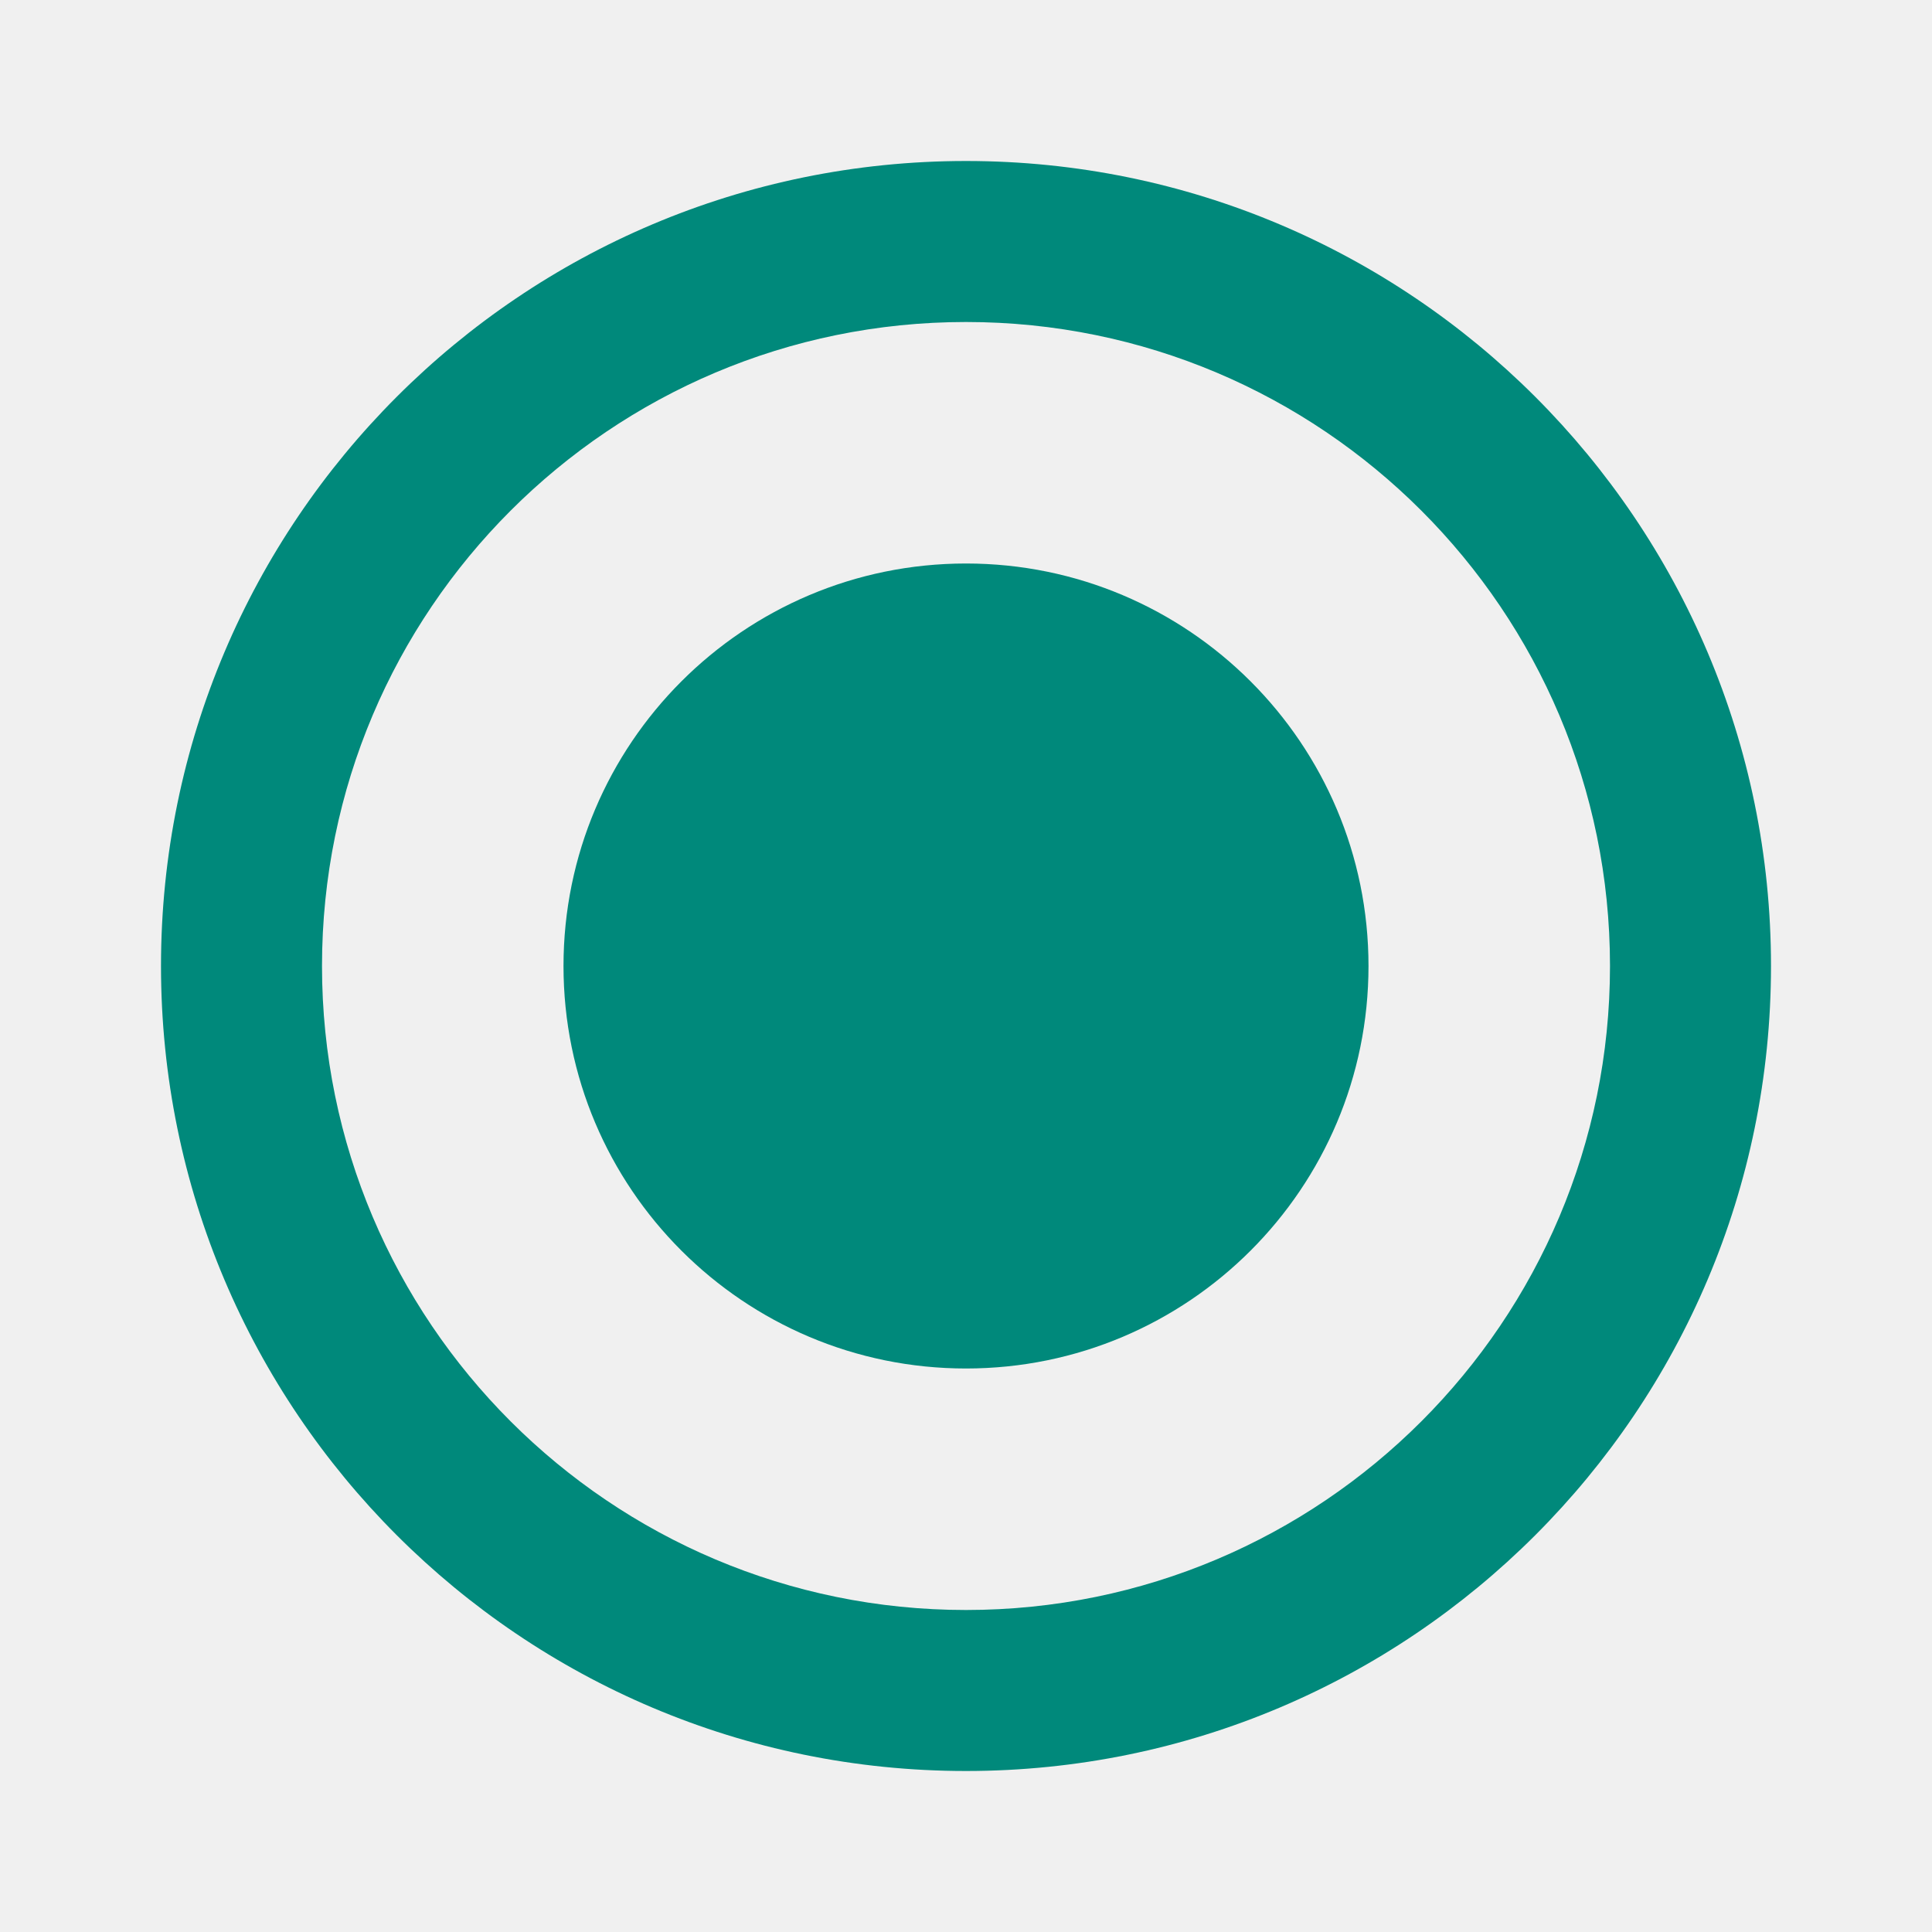
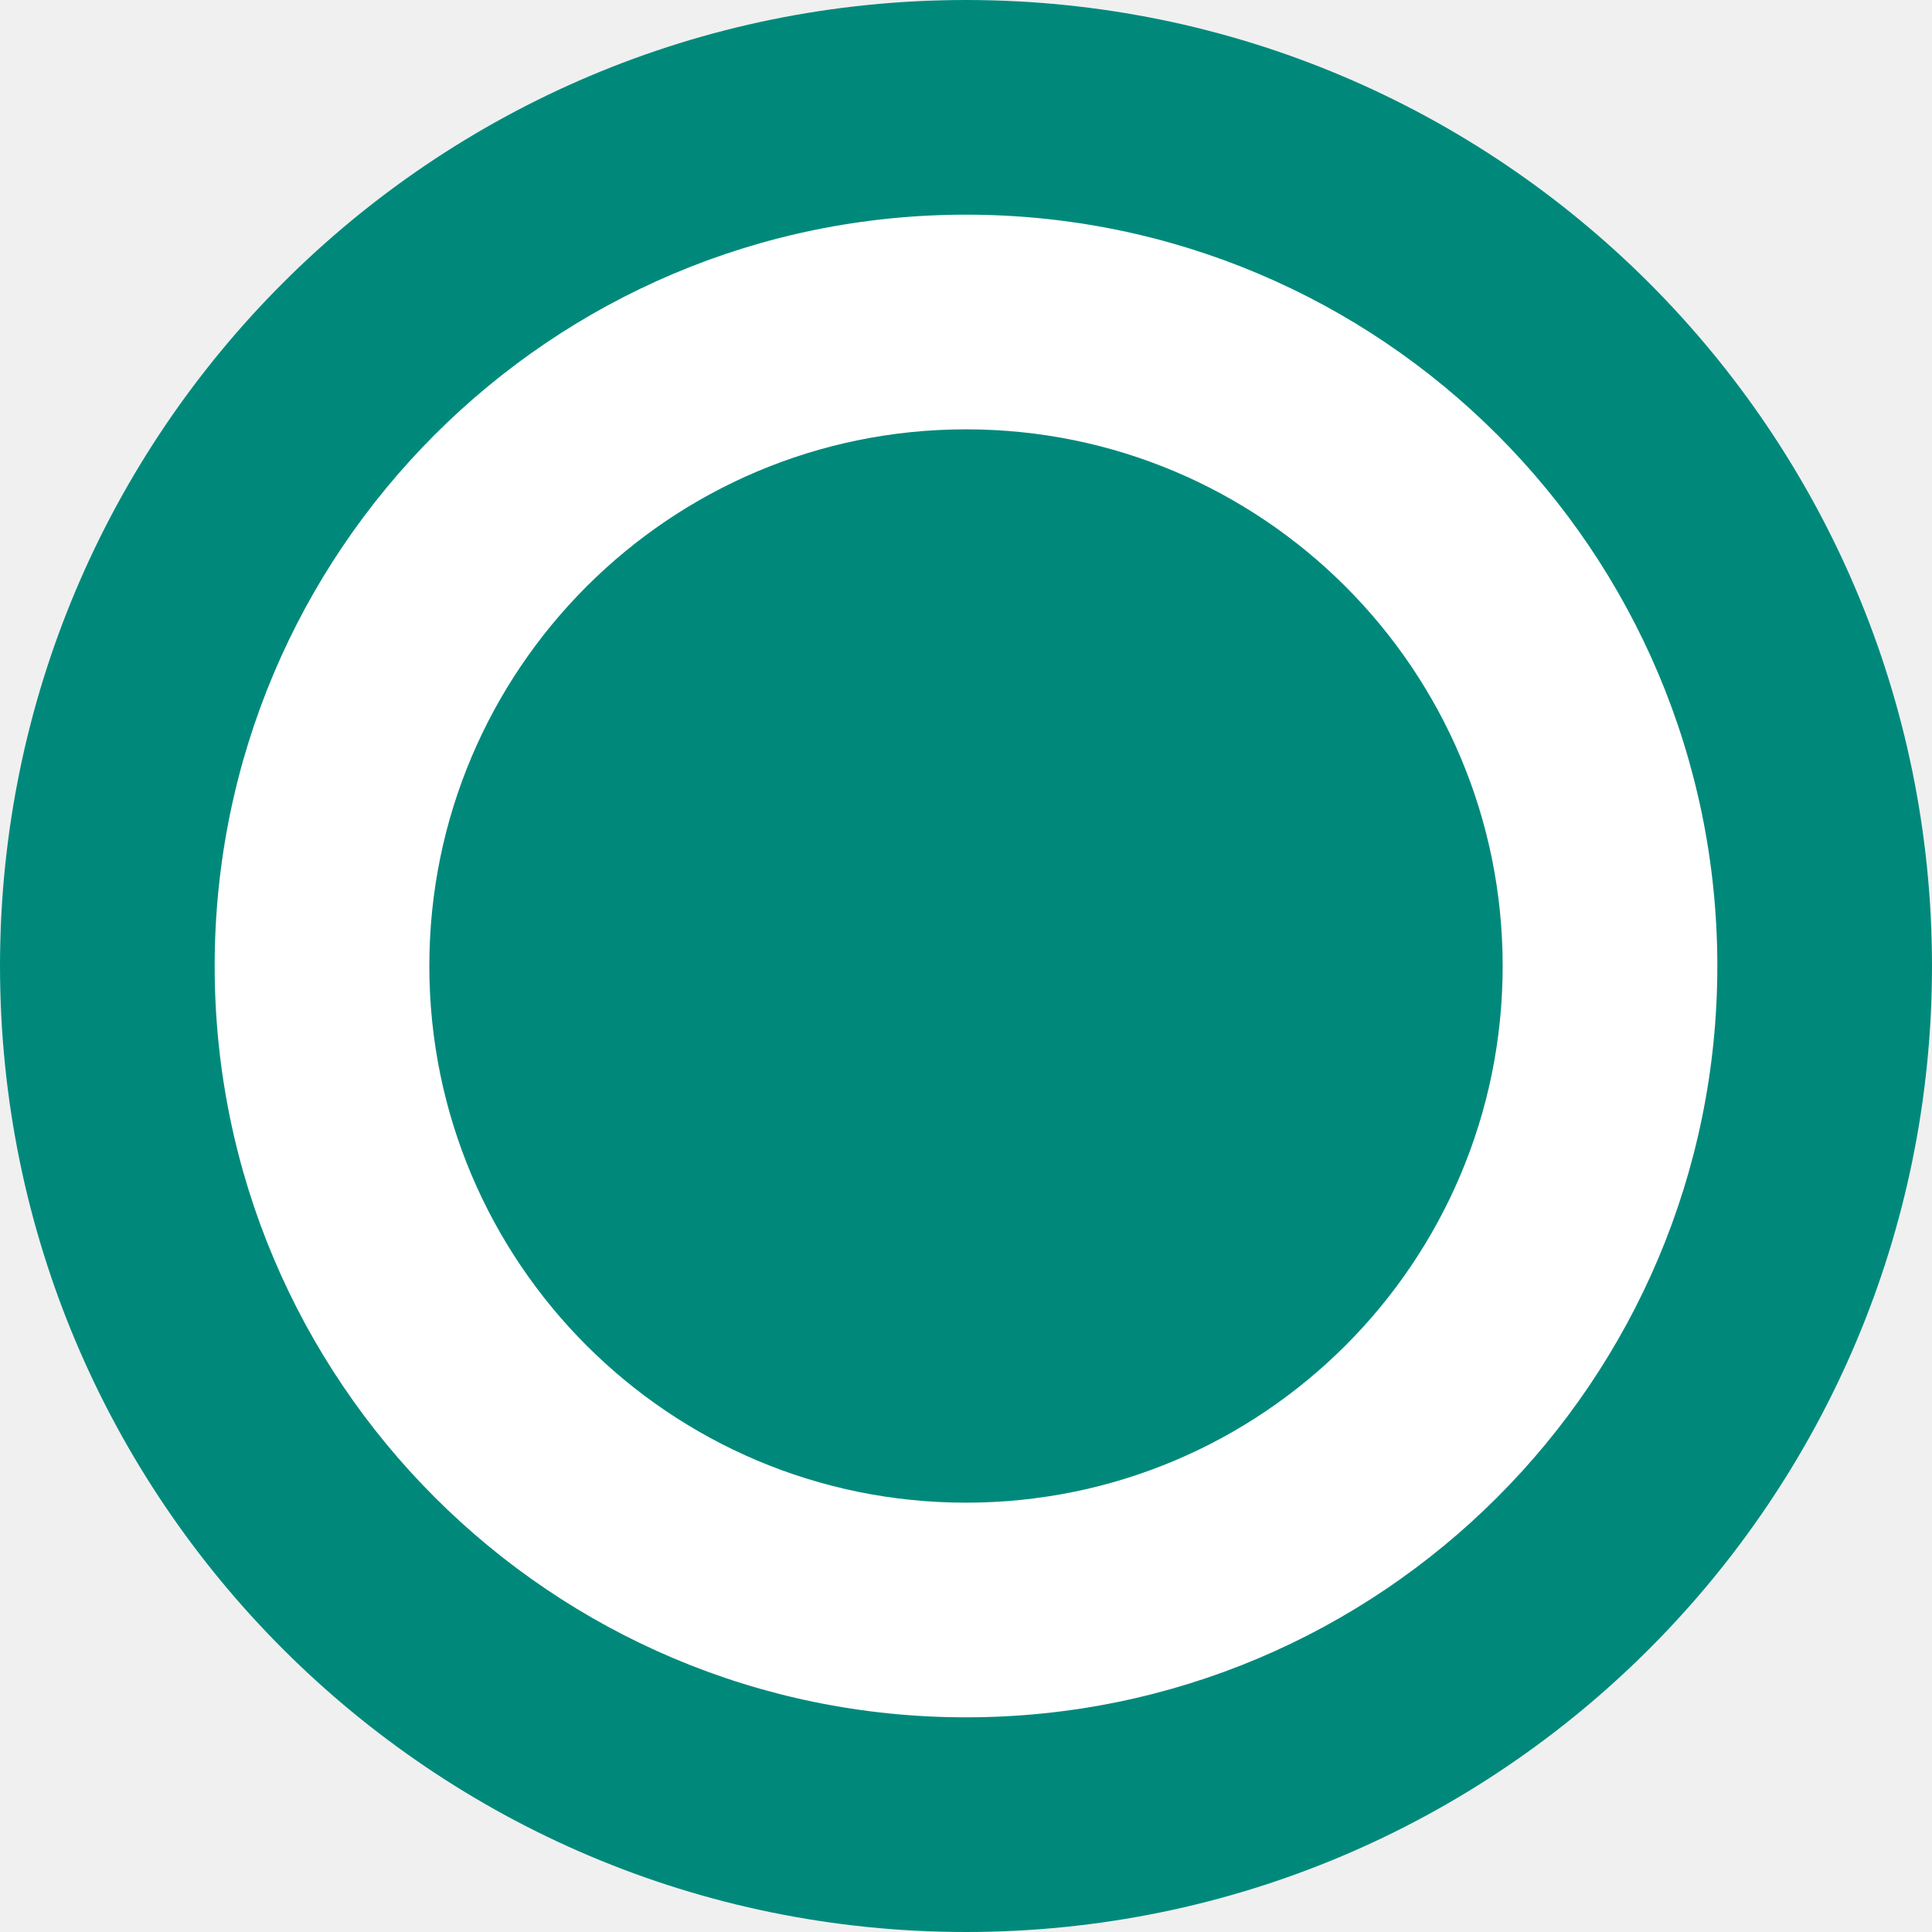
- <svg xmlns="http://www.w3.org/2000/svg" width="24px" height="24px" viewBox="0 0 24 24" version="1.1">
+ <svg xmlns="http://www.w3.org/2000/svg" width="18px" height="18px" viewBox="0 0 18 18" version="1.1">
  <g id="radio-regular-checked" stroke="none" stroke-width="1" fill="none" fill-rule="evenodd">
-     <path d="M12,22 C17.523,22 22,17.523 22,12 C22,6.477 17.523,2 12,2 C6.477,2 2,6.477 2,12 C2,17.523 6.477,22 12,22 Z M12,20 C7.582,20 4,16.418 4,12 C4,7.582 7.582,4 12,4 C16.418,4 20,7.582 20,12 C20,16.418 16.418,20 12,20 Z" id="outer" fill="#00897B" fill-rule="nonzero" />
-     <circle id="inner" fill="#00897B" cx="12" cy="12" r="5" />
+     <circle id="radio-fill" fill="#FFFFFF" cx="9" cy="9" r="9" />
+     <path d="M9,18 C13.971,18 18,13.971 18,9 C18,4.029 13.971,0 9,0 C4.029,0 0,4.029 0,9 C0,13.971 4.029,18 9,18 Z M9,16 C5.134,16 2,12.866 2,9 C2,5.134 5.134,2 9,2 C12.866,2 16,5.134 16,9 C16,12.866 12.866,16 9,16 Z" id="outer" fill="#00897B" fill-rule="nonzero" />
+     <circle id="inner" fill="#00897B" cx="9" cy="9" r="5" />
  </g>
</svg>
